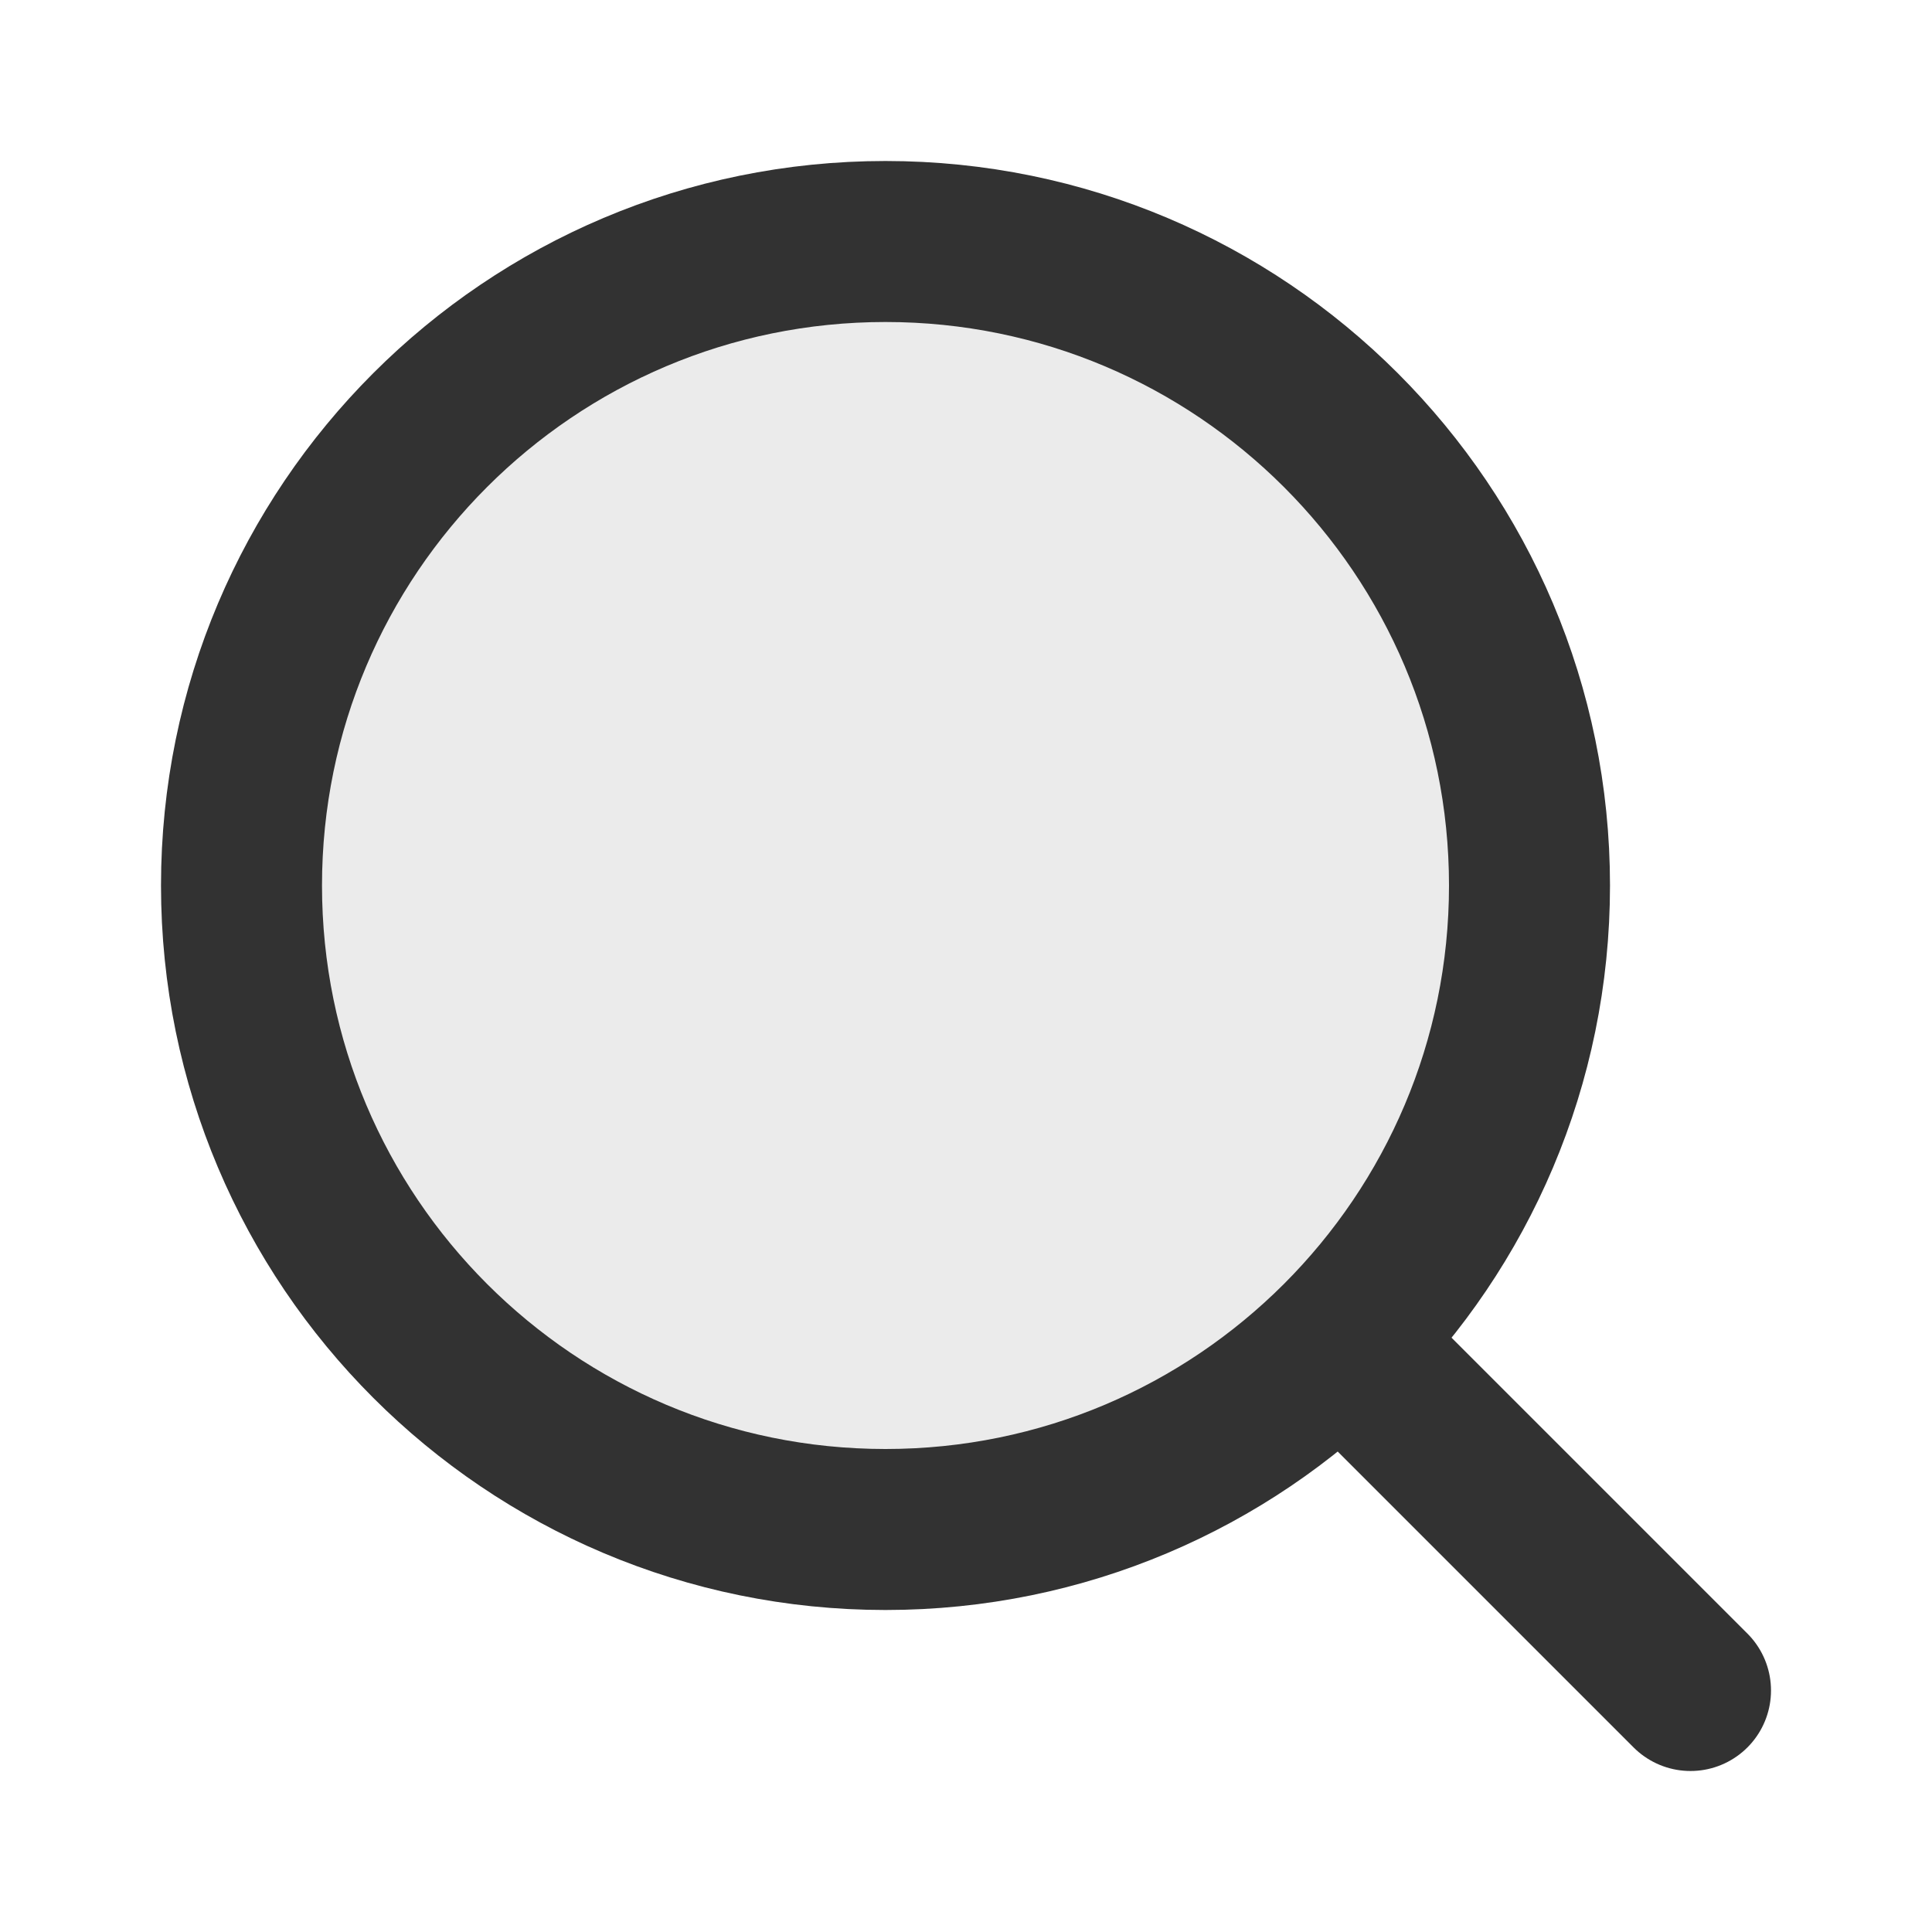
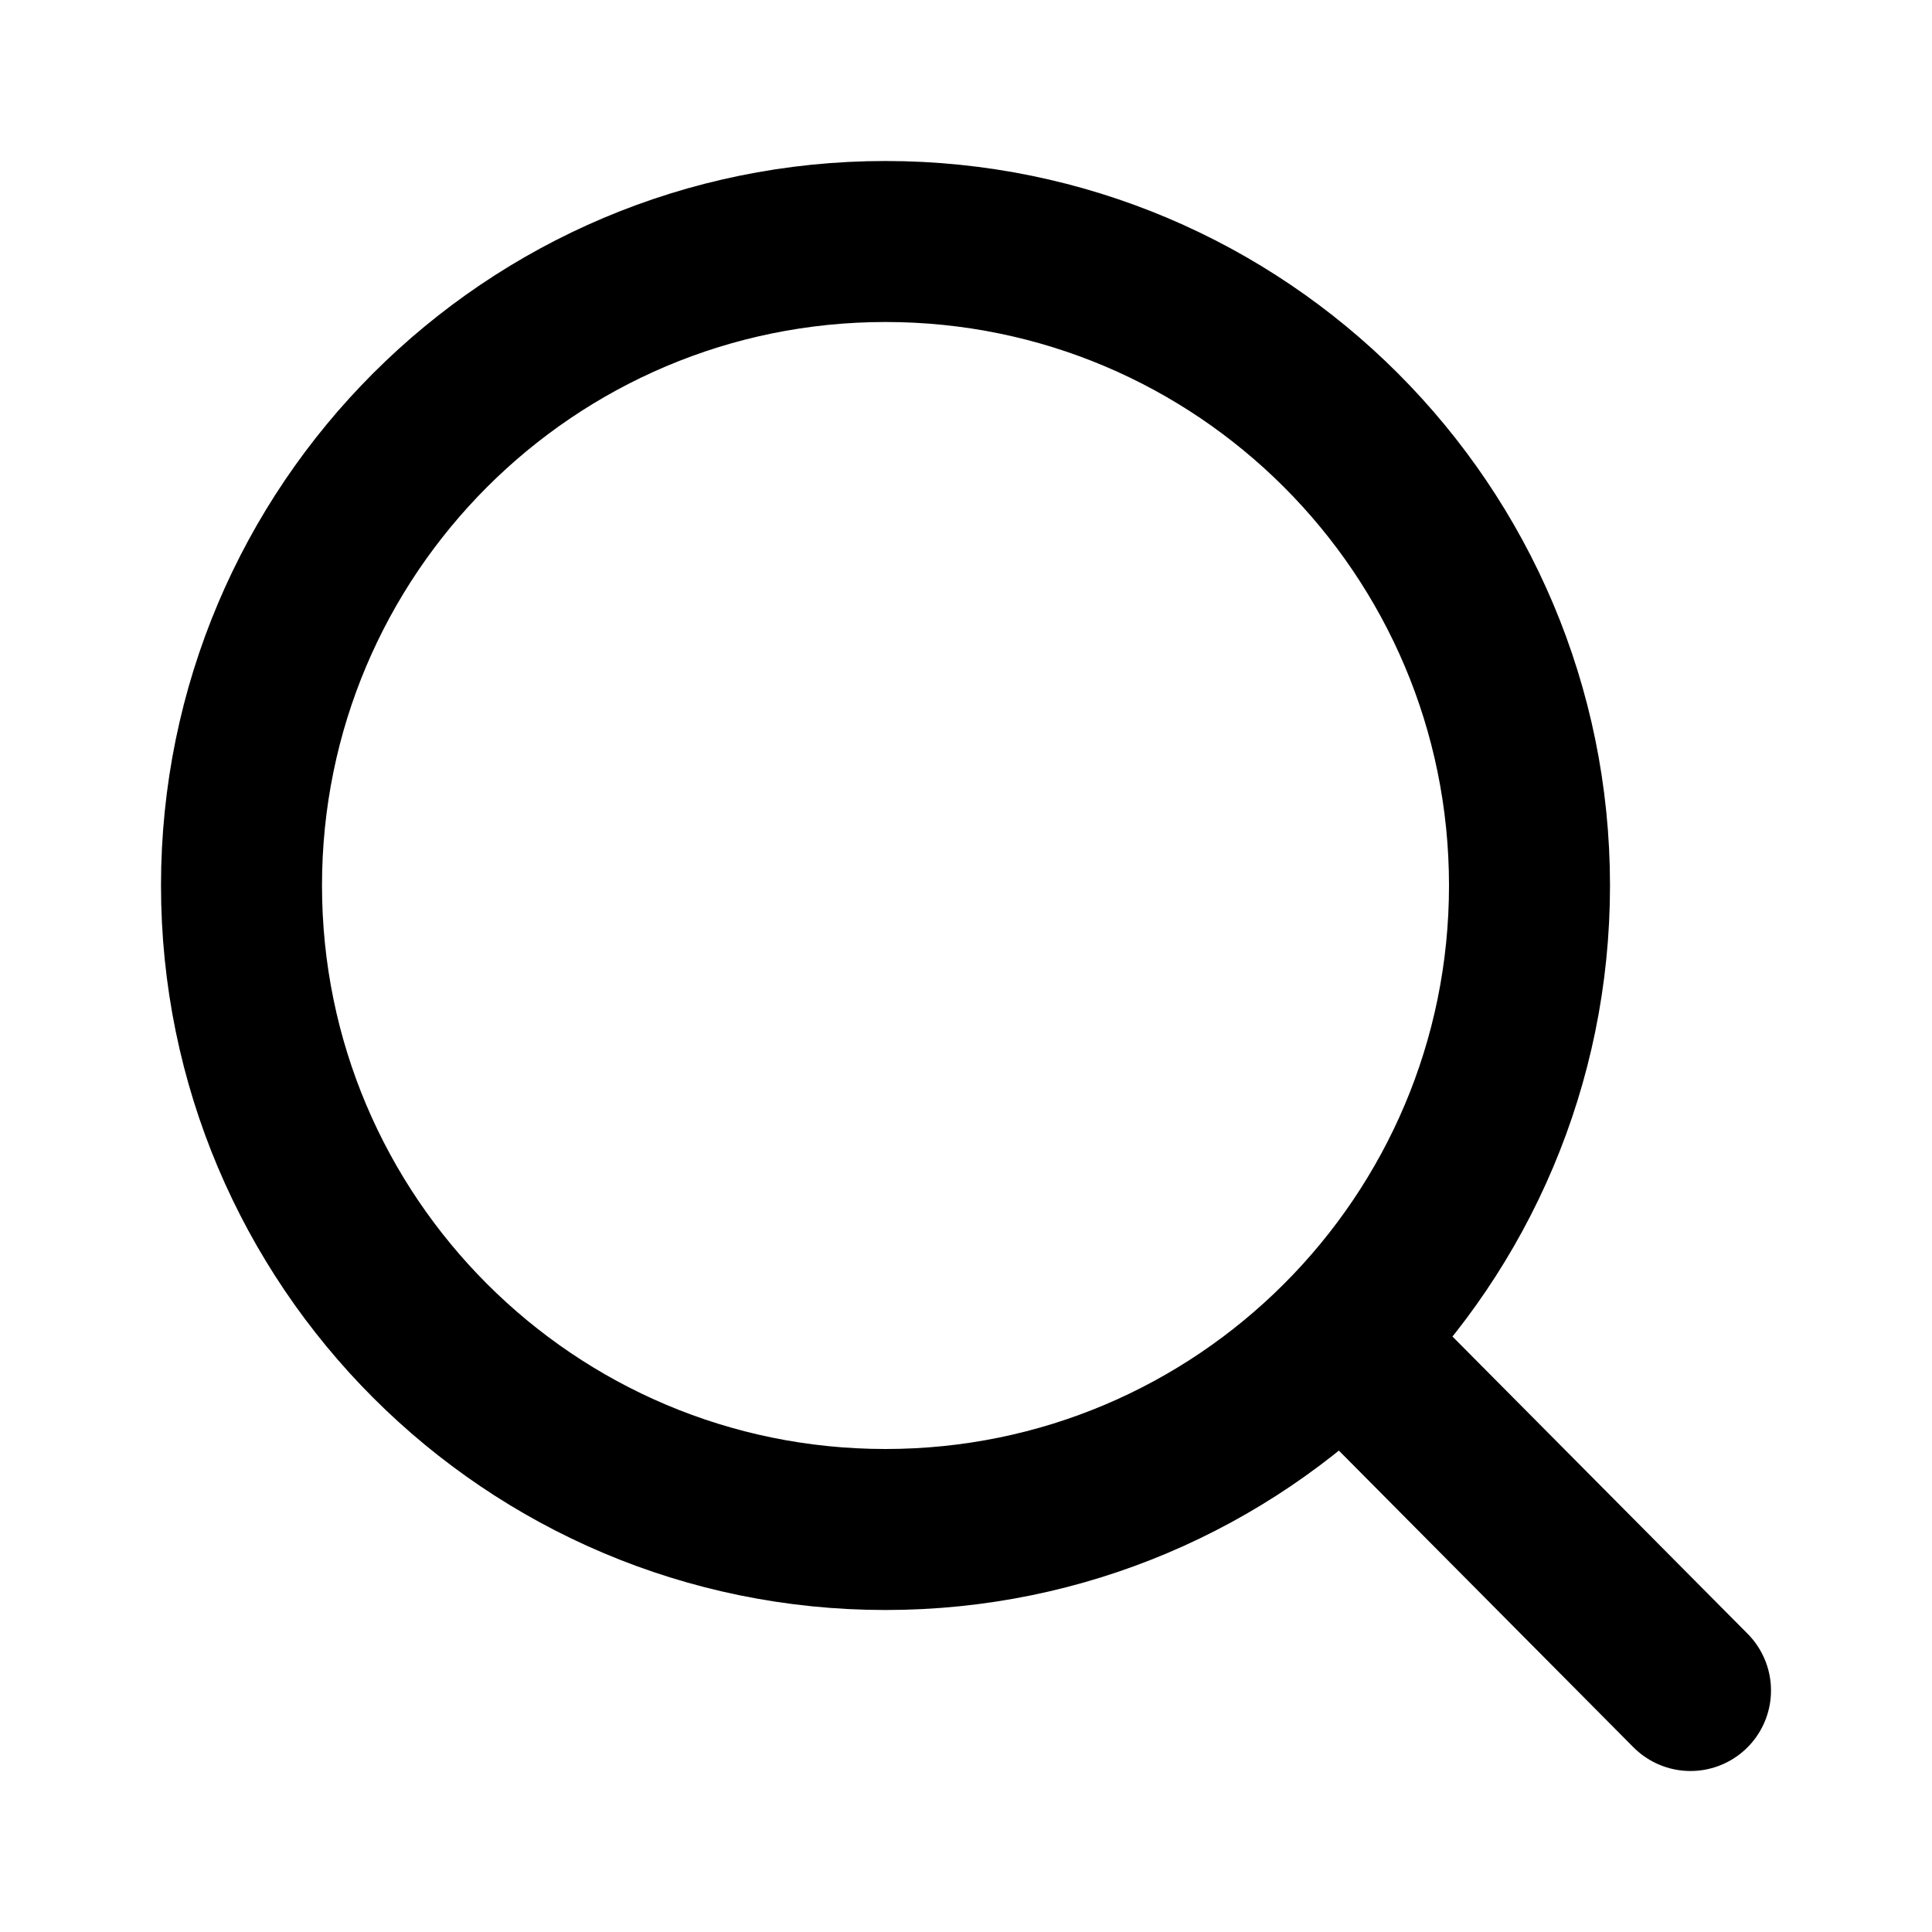
<svg xmlns="http://www.w3.org/2000/svg" width="800px" height="800px" viewBox="0 0 24 24" fill="none">
-   <path opacity="0.1" d="M19 11C19 15.418 15.418 19 11 19C6.582 19 3 15.418 3 11C3 6.582 6.582 3 11 3C15.418 3 19 6.582 19 11Z" fill="#323232" />
-   <path d="M17 17L21 21" stroke="#323232" stroke-width="2" stroke-linecap="round" stroke-linejoin="round" />
-   <path d="M19 11C19 15.418 15.418 19 11 19C6.582 19 3 15.418 3 11C3 6.582 6.582 3 11 3C15.418 3 19 6.582 19 11Z" stroke="#323232" stroke-width="2" />
+   <path d="M16.672 16.641L21 21M19 11C19 15.418 15.418 19 11 19C6.582 19 3 15.418 3 11C3 6.582 6.582 3 11 3C15.418 3 19 6.582 19 11Z" stroke="#000000" stroke-width="2" stroke-linecap="round" stroke-linejoin="round" />
</svg>
